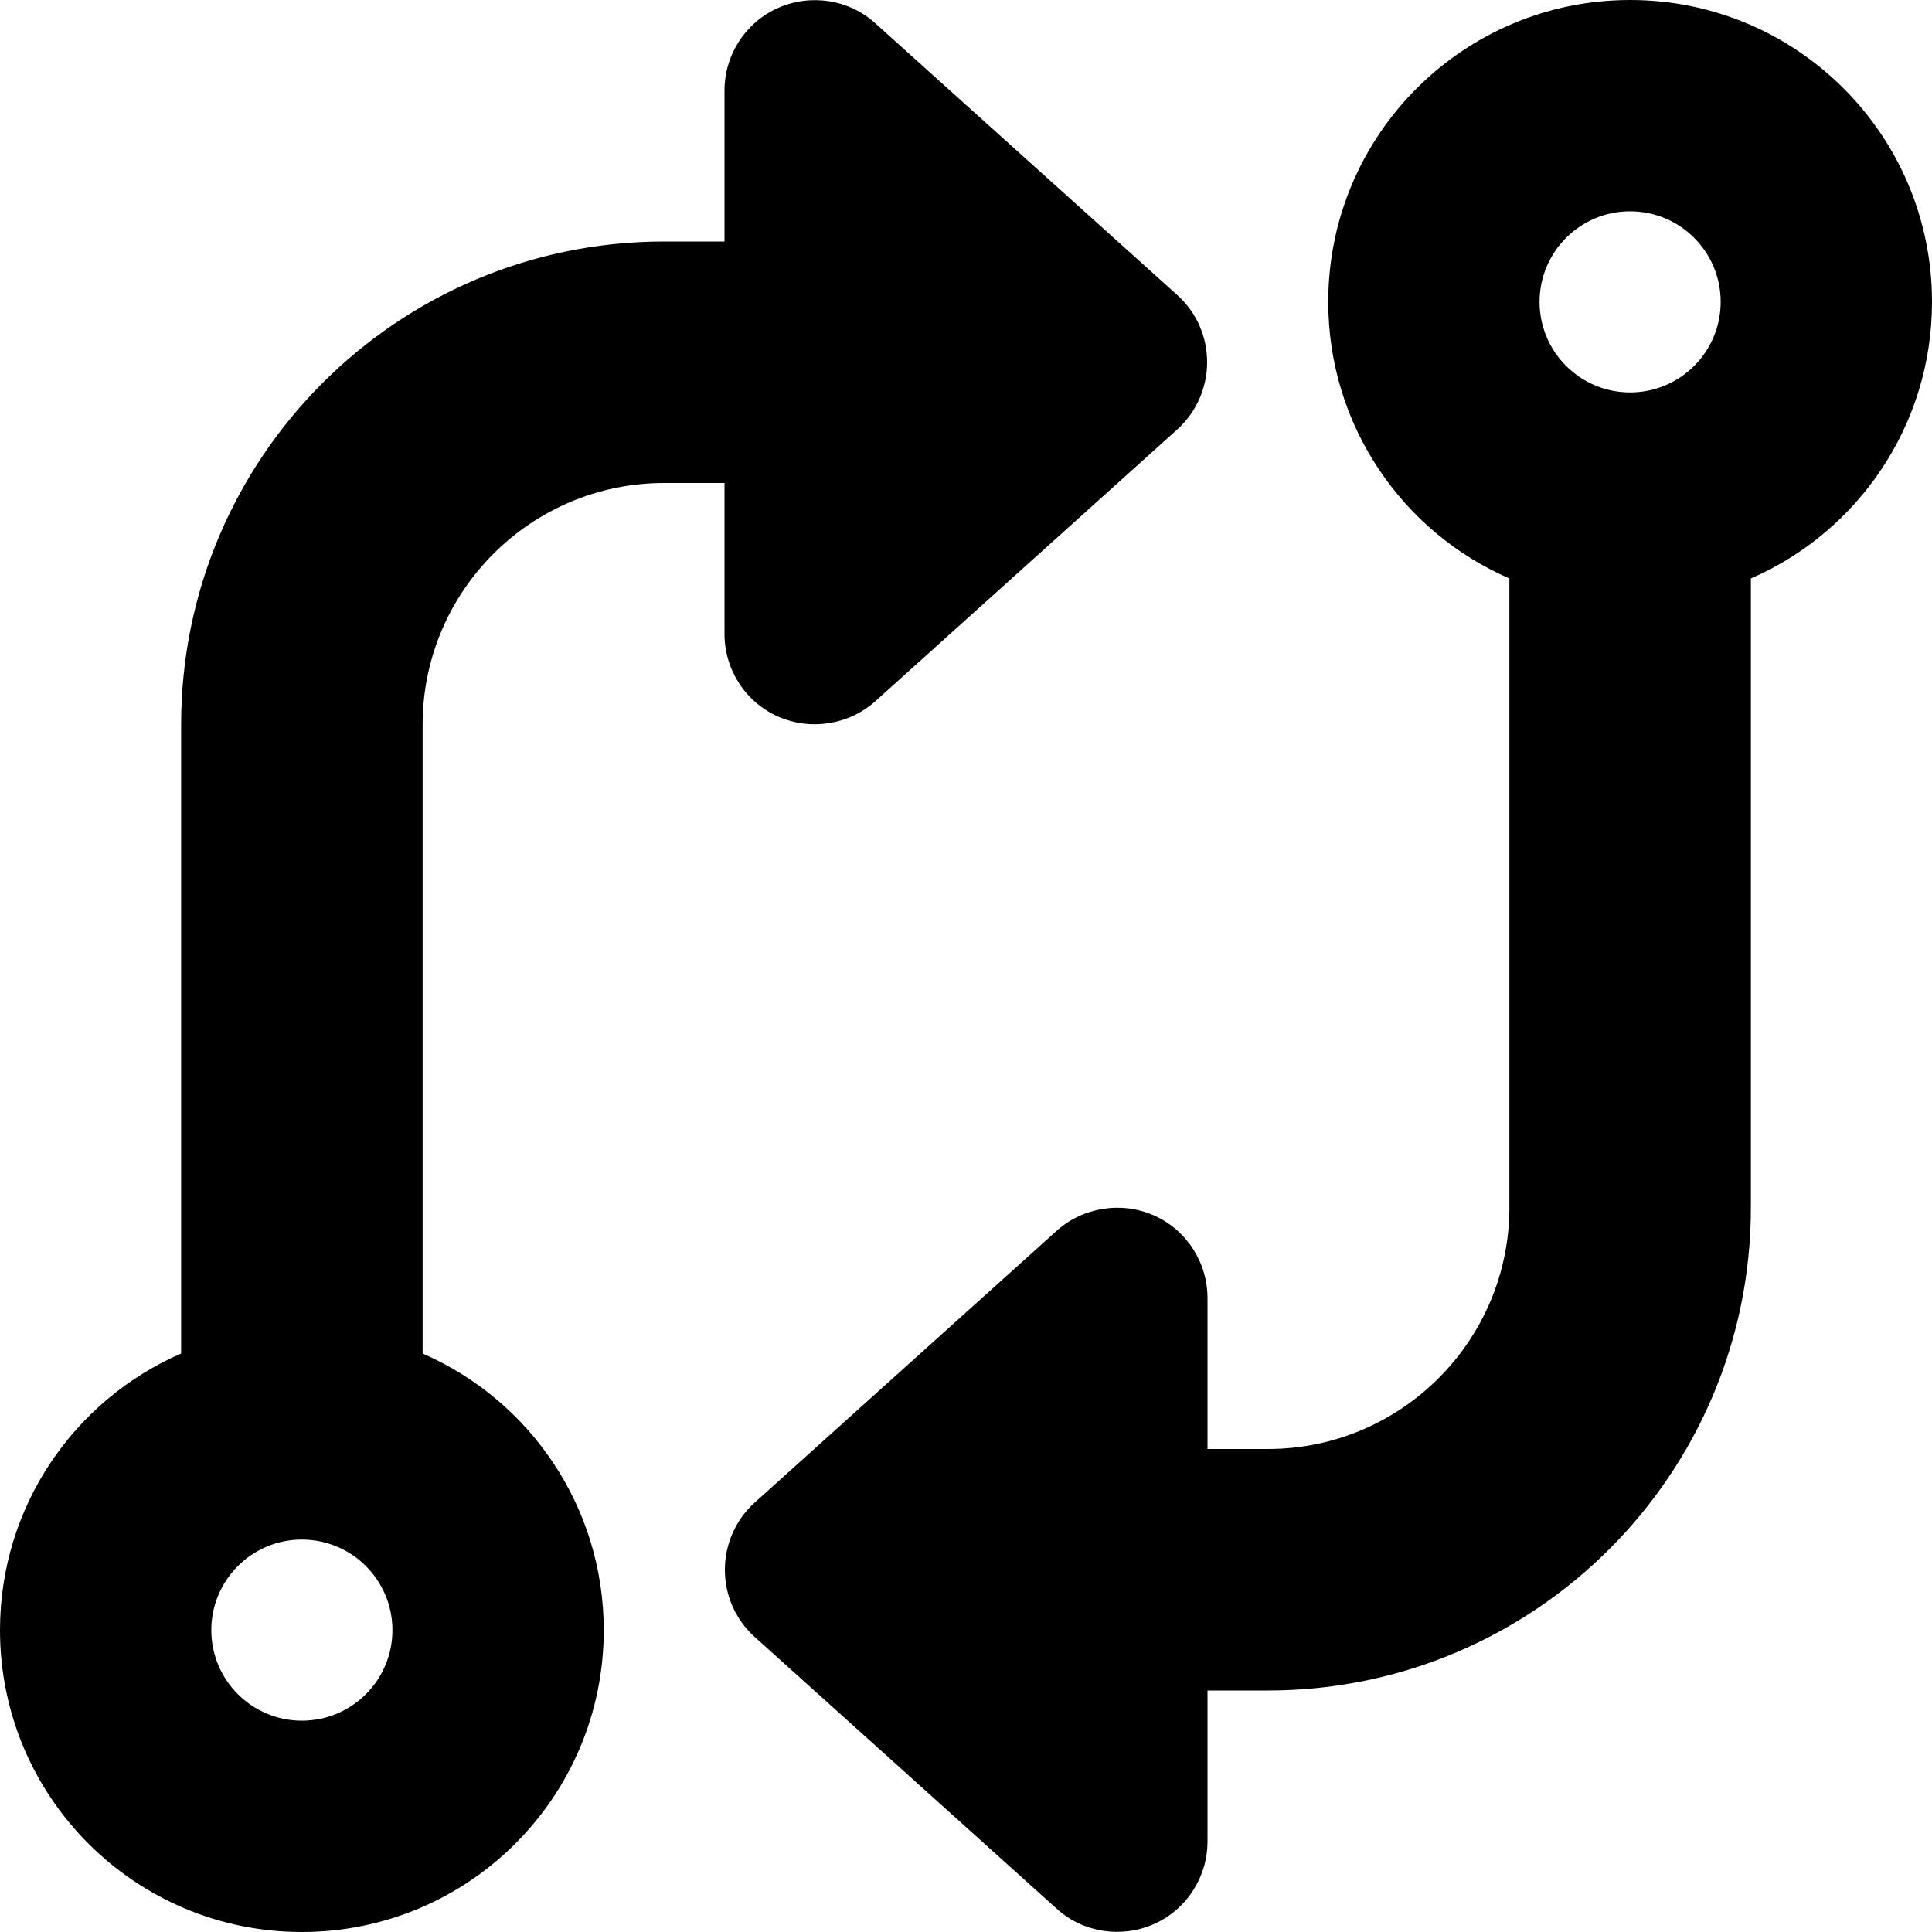
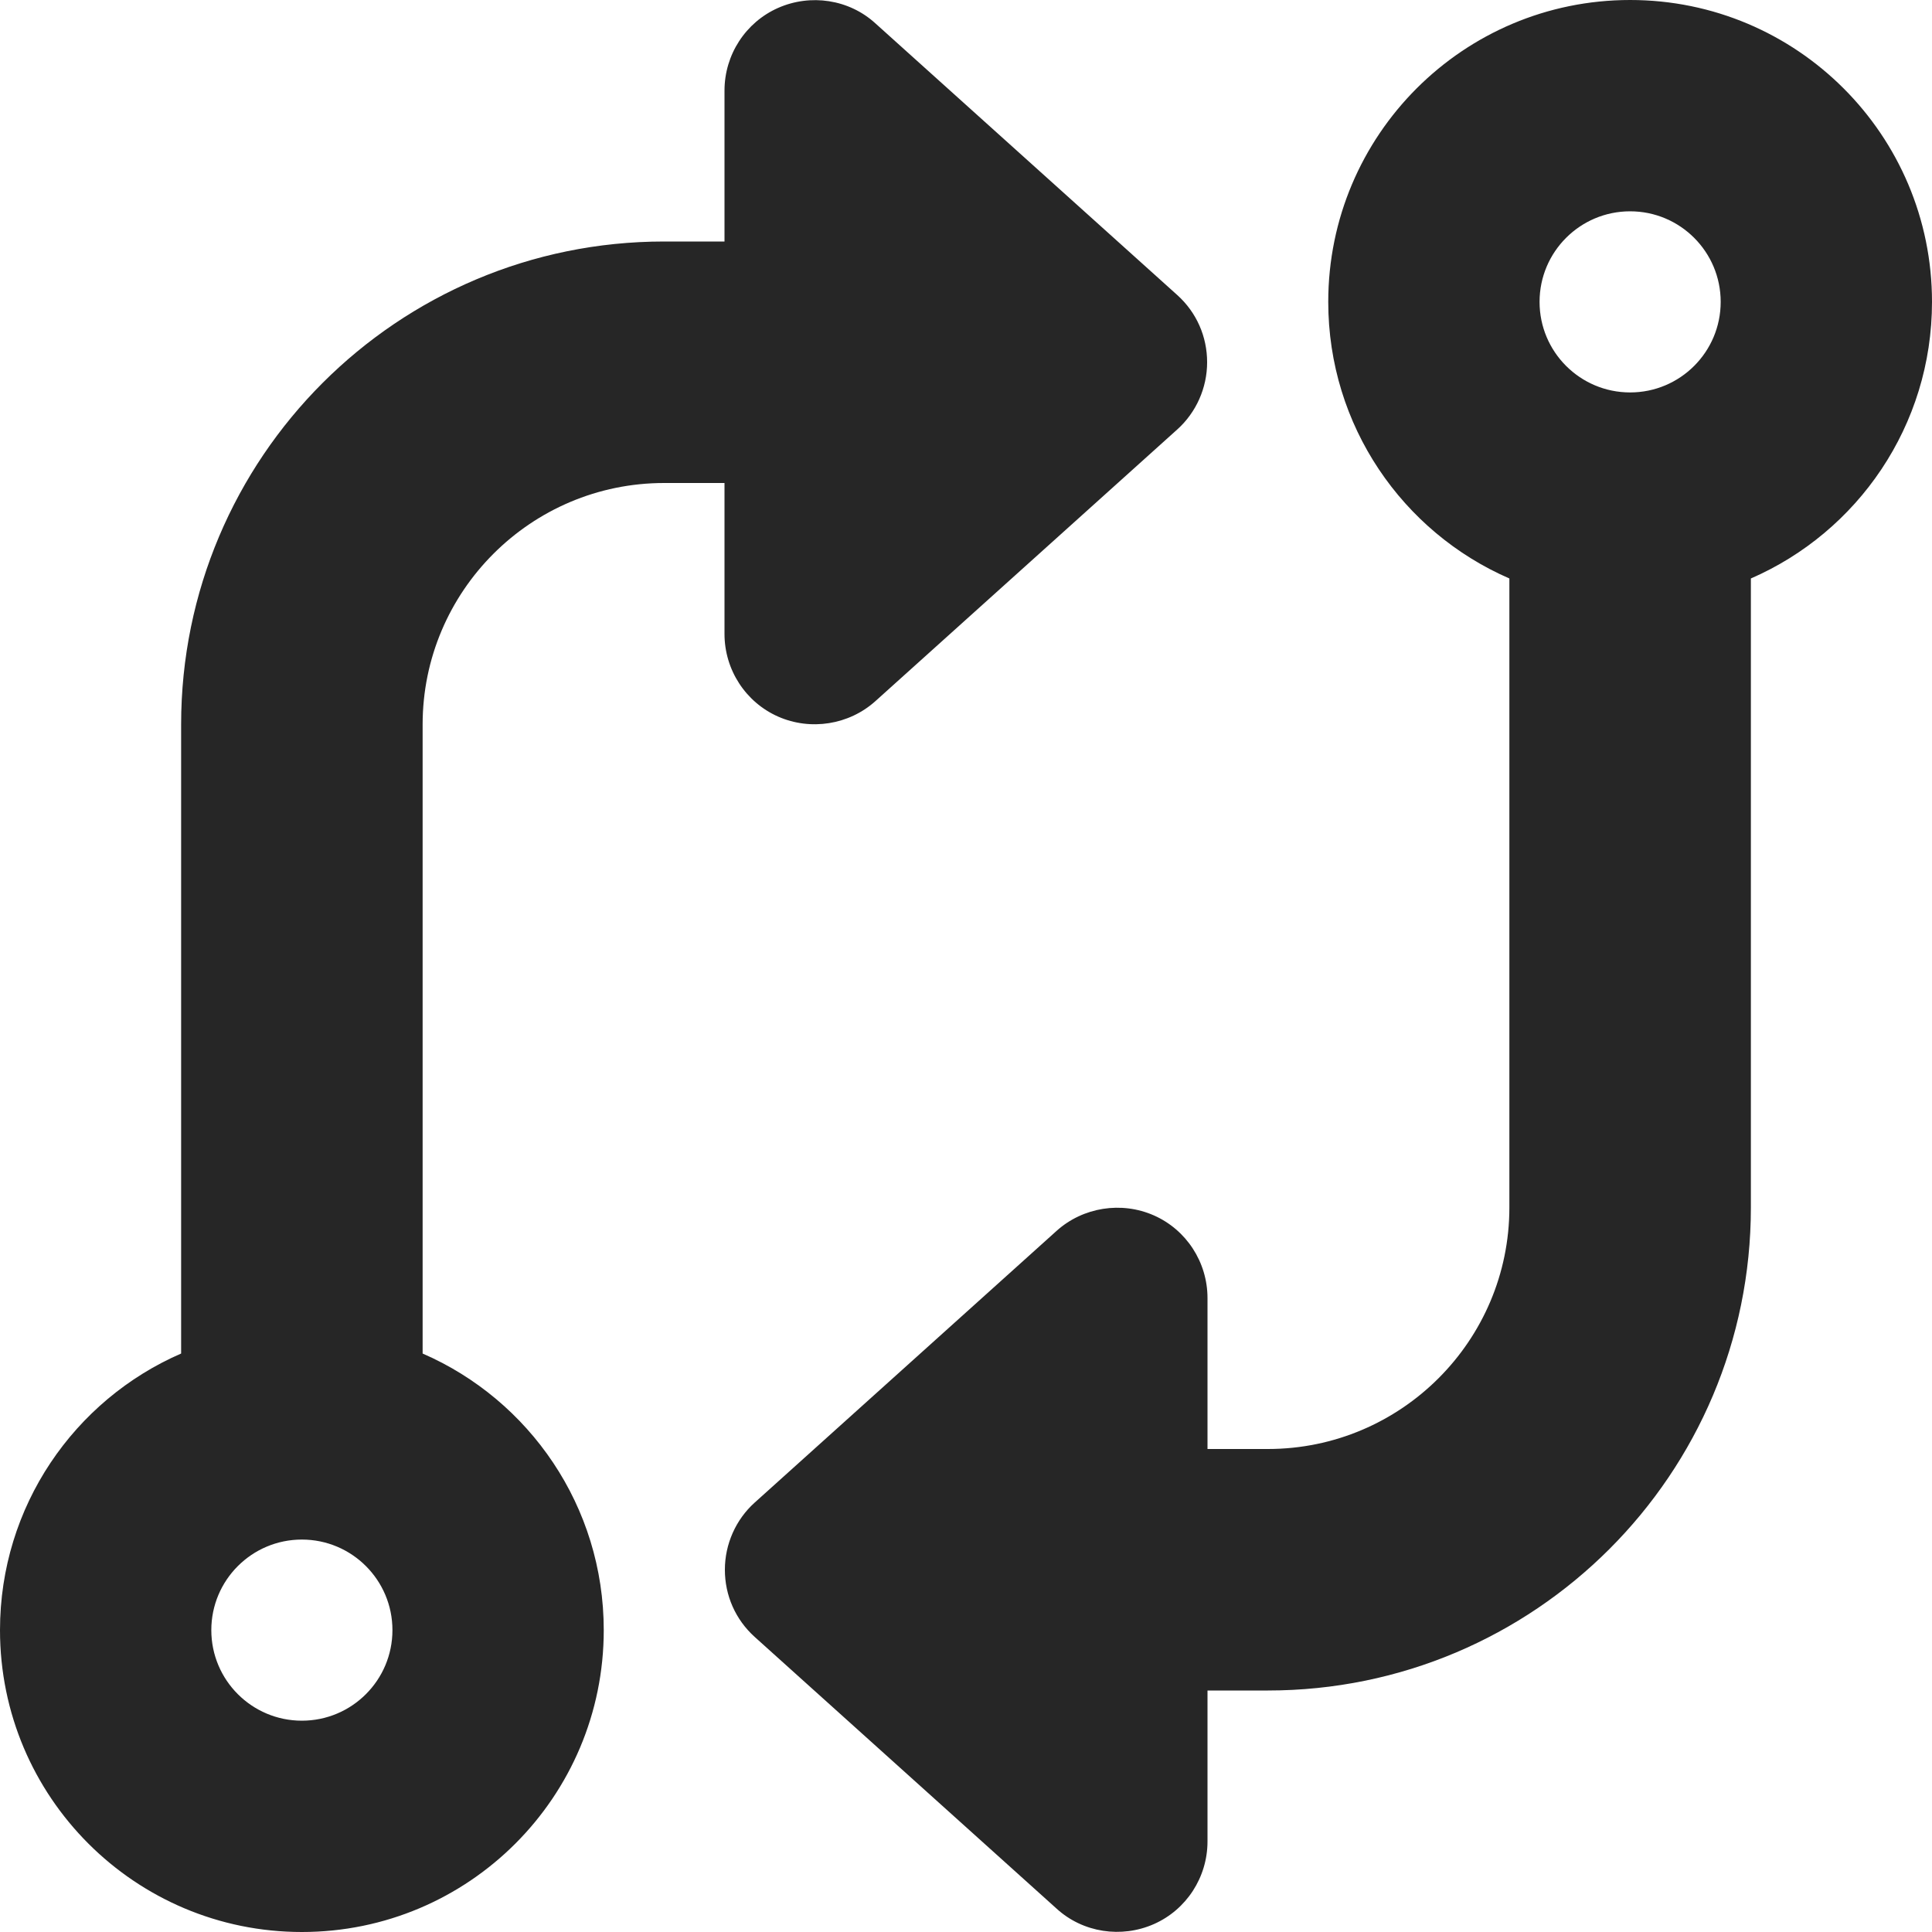
<svg xmlns="http://www.w3.org/2000/svg" height="1em" viewBox="0 0 512 512" fill="none">
-   <path d="M320 488c0 9.5-5.6 18.1-14.2 21.9s-18.8 2.3-25.8-4.1l-80-72c-5.1-4.6-7.9-11-7.9-17.8s2.9-13.3 7.9-17.8l80-72c7-6.3 17.2-7.9 25.8-4.1s14.2 12.4 14.2 21.9v40h16c35.3 0 64-28.7 64-64V153.3C371.7 141 352 112.8 352 80c0-44.2 35.8-80 80-80s80 35.8 80 80c0 32.8-19.7 61-48 73.3V320c0 70.7-57.3 128-128 128H320v40zM456 80a24 24 0 1 0 -48 0 24 24 0 1 0 48 0zM192 24c0-9.5 5.6-18.1 14.2-21.9s18.8-2.3 25.8 4.1l80 72c5.1 4.6 7.9 11 7.9 17.8s-2.9 13.3-7.9 17.8l-80 72c-7 6.3-17.2 7.9-25.8 4.1s-14.2-12.4-14.2-21.9V128H176c-35.3 0-64 28.7-64 64V358.7c28.3 12.3 48 40.5 48 73.3c0 44.2-35.8 80-80 80s-80-35.8-80-80c0-32.8 19.7-61 48-73.3V192c0-70.7 57.3-128 128-128h16V24zM56 432a24 24 0 1 0 48 0 24 24 0 1 0 -48 0z" fill="#000" />
+   <path d="M320 488c0 9.5-5.6 18.1-14.2 21.9s-18.8 2.3-25.8-4.1l-80-72c-5.1-4.6-7.9-11-7.9-17.8s2.9-13.3 7.9-17.8l80-72c7-6.3 17.2-7.9 25.8-4.1s14.2 12.4 14.2 21.9v40h16c35.3 0 64-28.7 64-64V153.3C371.7 141 352 112.8 352 80c0-44.2 35.8-80 80-80s80 35.8 80 80c0 32.8-19.7 61-48 73.3V320c0 70.7-57.3 128-128 128H320v40zM456 80a24 24 0 1 0 -48 0 24 24 0 1 0 48 0zM192 24c0-9.5 5.6-18.1 14.2-21.9s18.8-2.3 25.8 4.1l80 72c5.1 4.6 7.9 11 7.9 17.8s-2.9 13.3-7.9 17.8l-80 72c-7 6.3-17.2 7.9-25.8 4.1s-14.2-12.4-14.2-21.9V128H176c-35.3 0-64 28.7-64 64V358.7c28.3 12.3 48 40.5 48 73.3c0 44.2-35.8 80-80 80s-80-35.8-80-80c0-32.8 19.7-61 48-73.3V192c0-70.7 57.3-128 128-128h16V24zM56 432a24 24 0 1 0 48 0 24 24 0 1 0 -48 0z" fill="#262626" />
  <defs>
    <clipPath id="clip0_544_17803">
-       <rect width="20" height="20" fill="#000" />
+       <rect width="20" height="20" fill="#262626" />
    </clipPath>
  </defs>
</svg>
